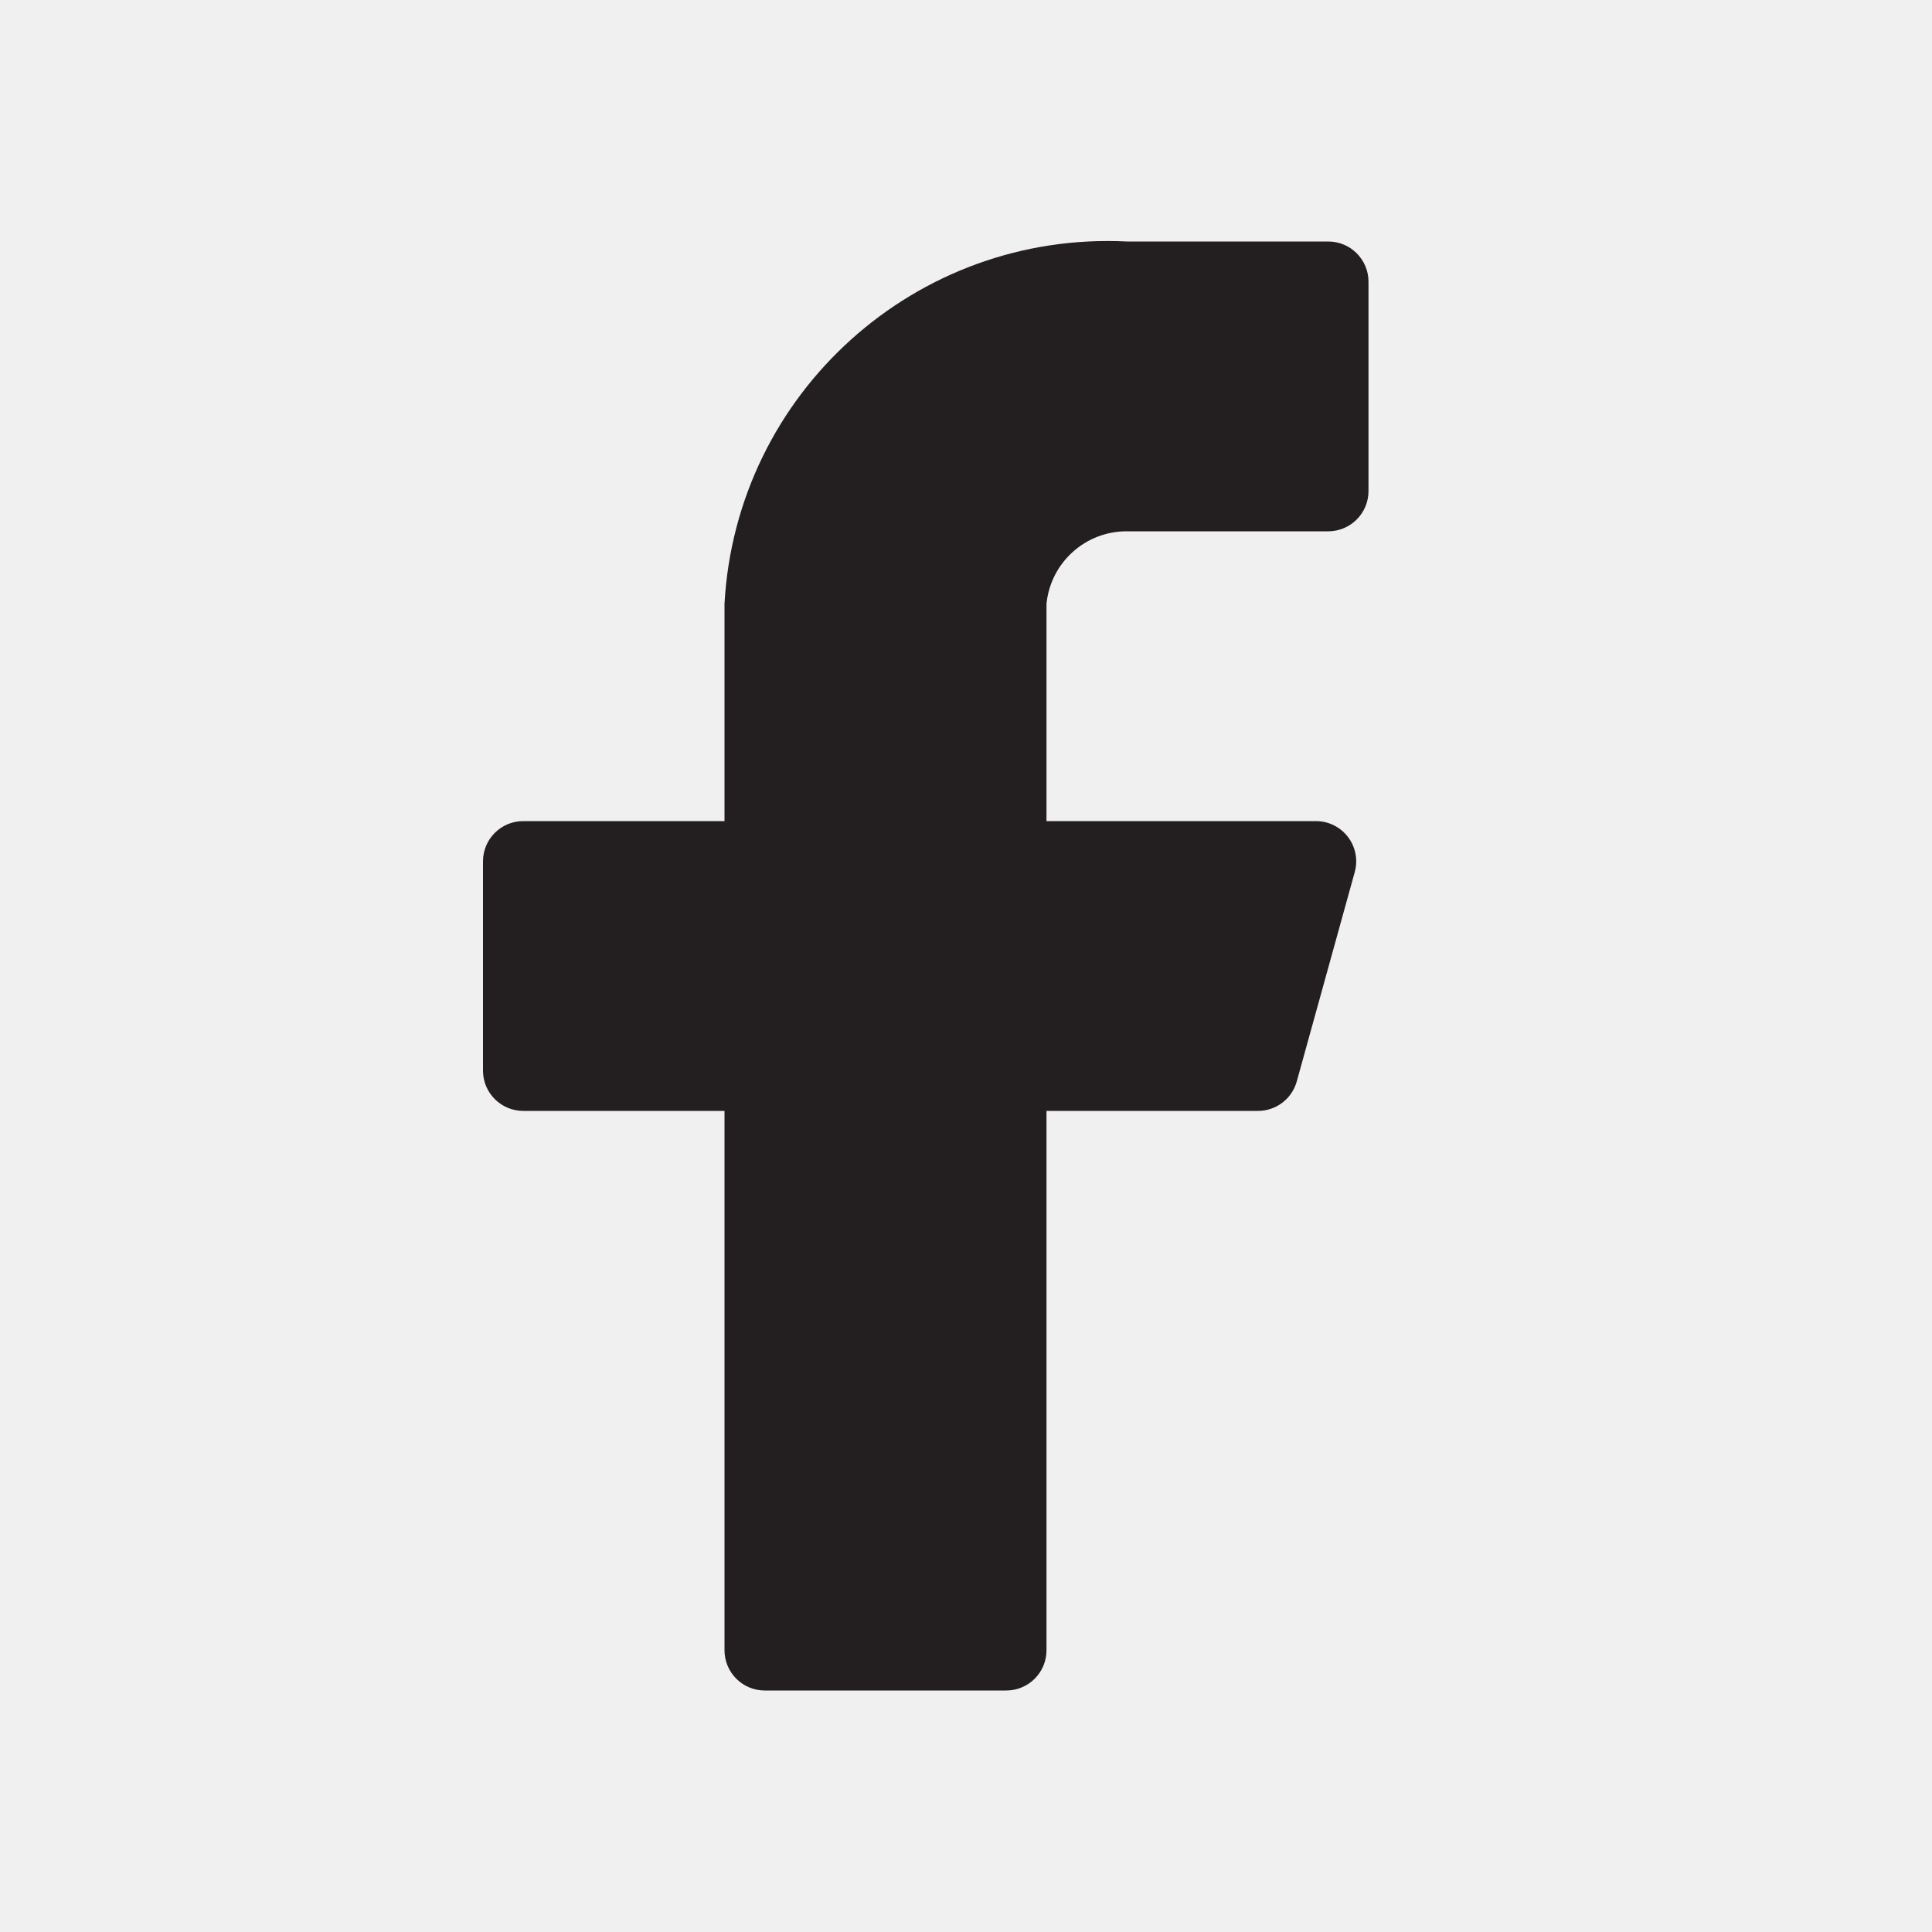
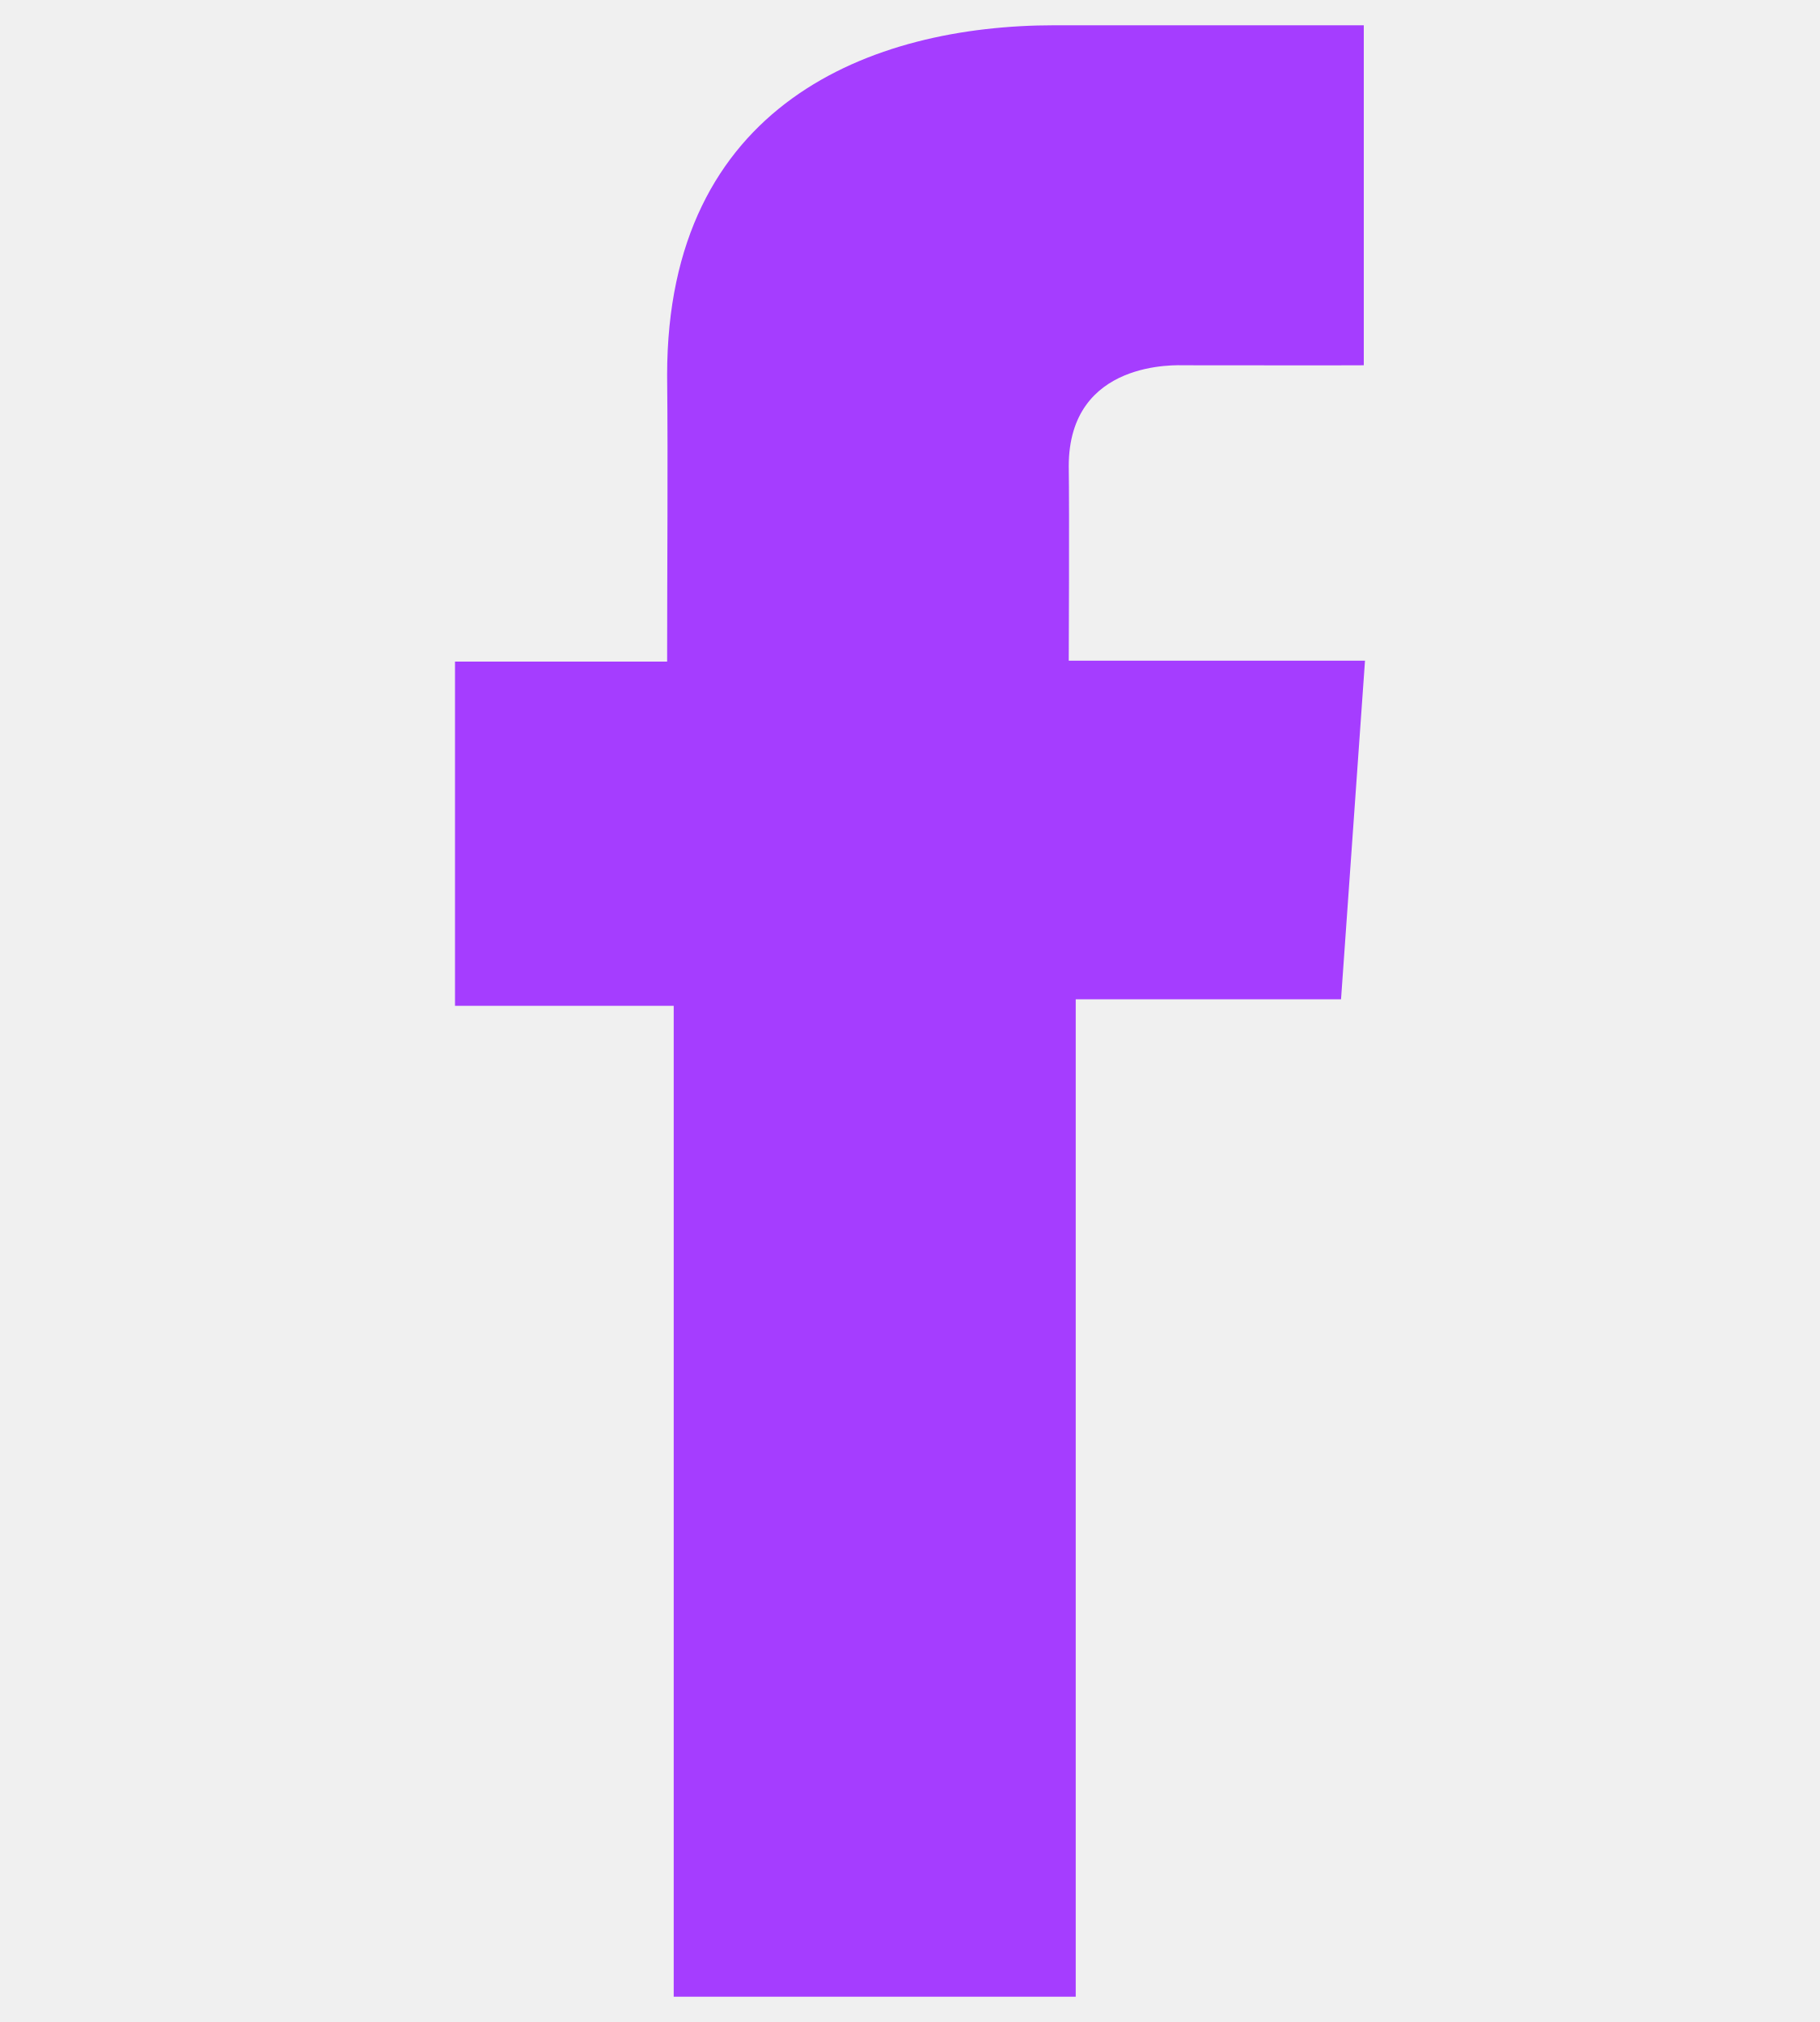
- <svg xmlns="http://www.w3.org/2000/svg" viewBox="0 0 24 24">
-   <path d="m0 0h24v24h-24z" fill="#fff" opacity="0" transform="matrix(-1 0 0 -1 24 24)" />
-   <path d="m17 3.5a.5.5 0 0 0 -.5-.5h-2.5a4.77 4.77 0 0 0 -5 4.5v2.7h-2.5a.5.5 0 0 0 -.5.5v2.6a.5.5 0 0 0 .5.5h2.5v6.7a.5.5 0 0 0 .5.5h3a.5.5 0 0 0 .5-.5v-6.7h2.62a.5.5 0 0 0 .49-.37l.72-2.6a.5.5 0 0 0 -.48-.63h-3.35v-2.7a1 1 0 0 1 1-.9h2.5a.5.5 0 0 0 .5-.5z" fill="#231f20" />
+ <svg xmlns="http://www.w3.org/2000/svg" width="18" height="20" viewBox="0 0 18 20" fill="none">
+   <path d="M13.487 0.25H10.43C8.616 0.25 6.598 1.028 6.598 3.709C6.607 4.643 6.598 5.537 6.598 6.544H4.5V9.949H6.663V19.75H10.639V9.884H13.263L13.5 6.535H10.57C10.57 6.535 10.577 5.045 10.57 4.612C10.57 3.552 11.651 3.613 11.716 3.613C12.231 3.613 13.231 3.615 13.488 3.613V0.25H13.487Z" fill="#A53DFF" />
</svg>
